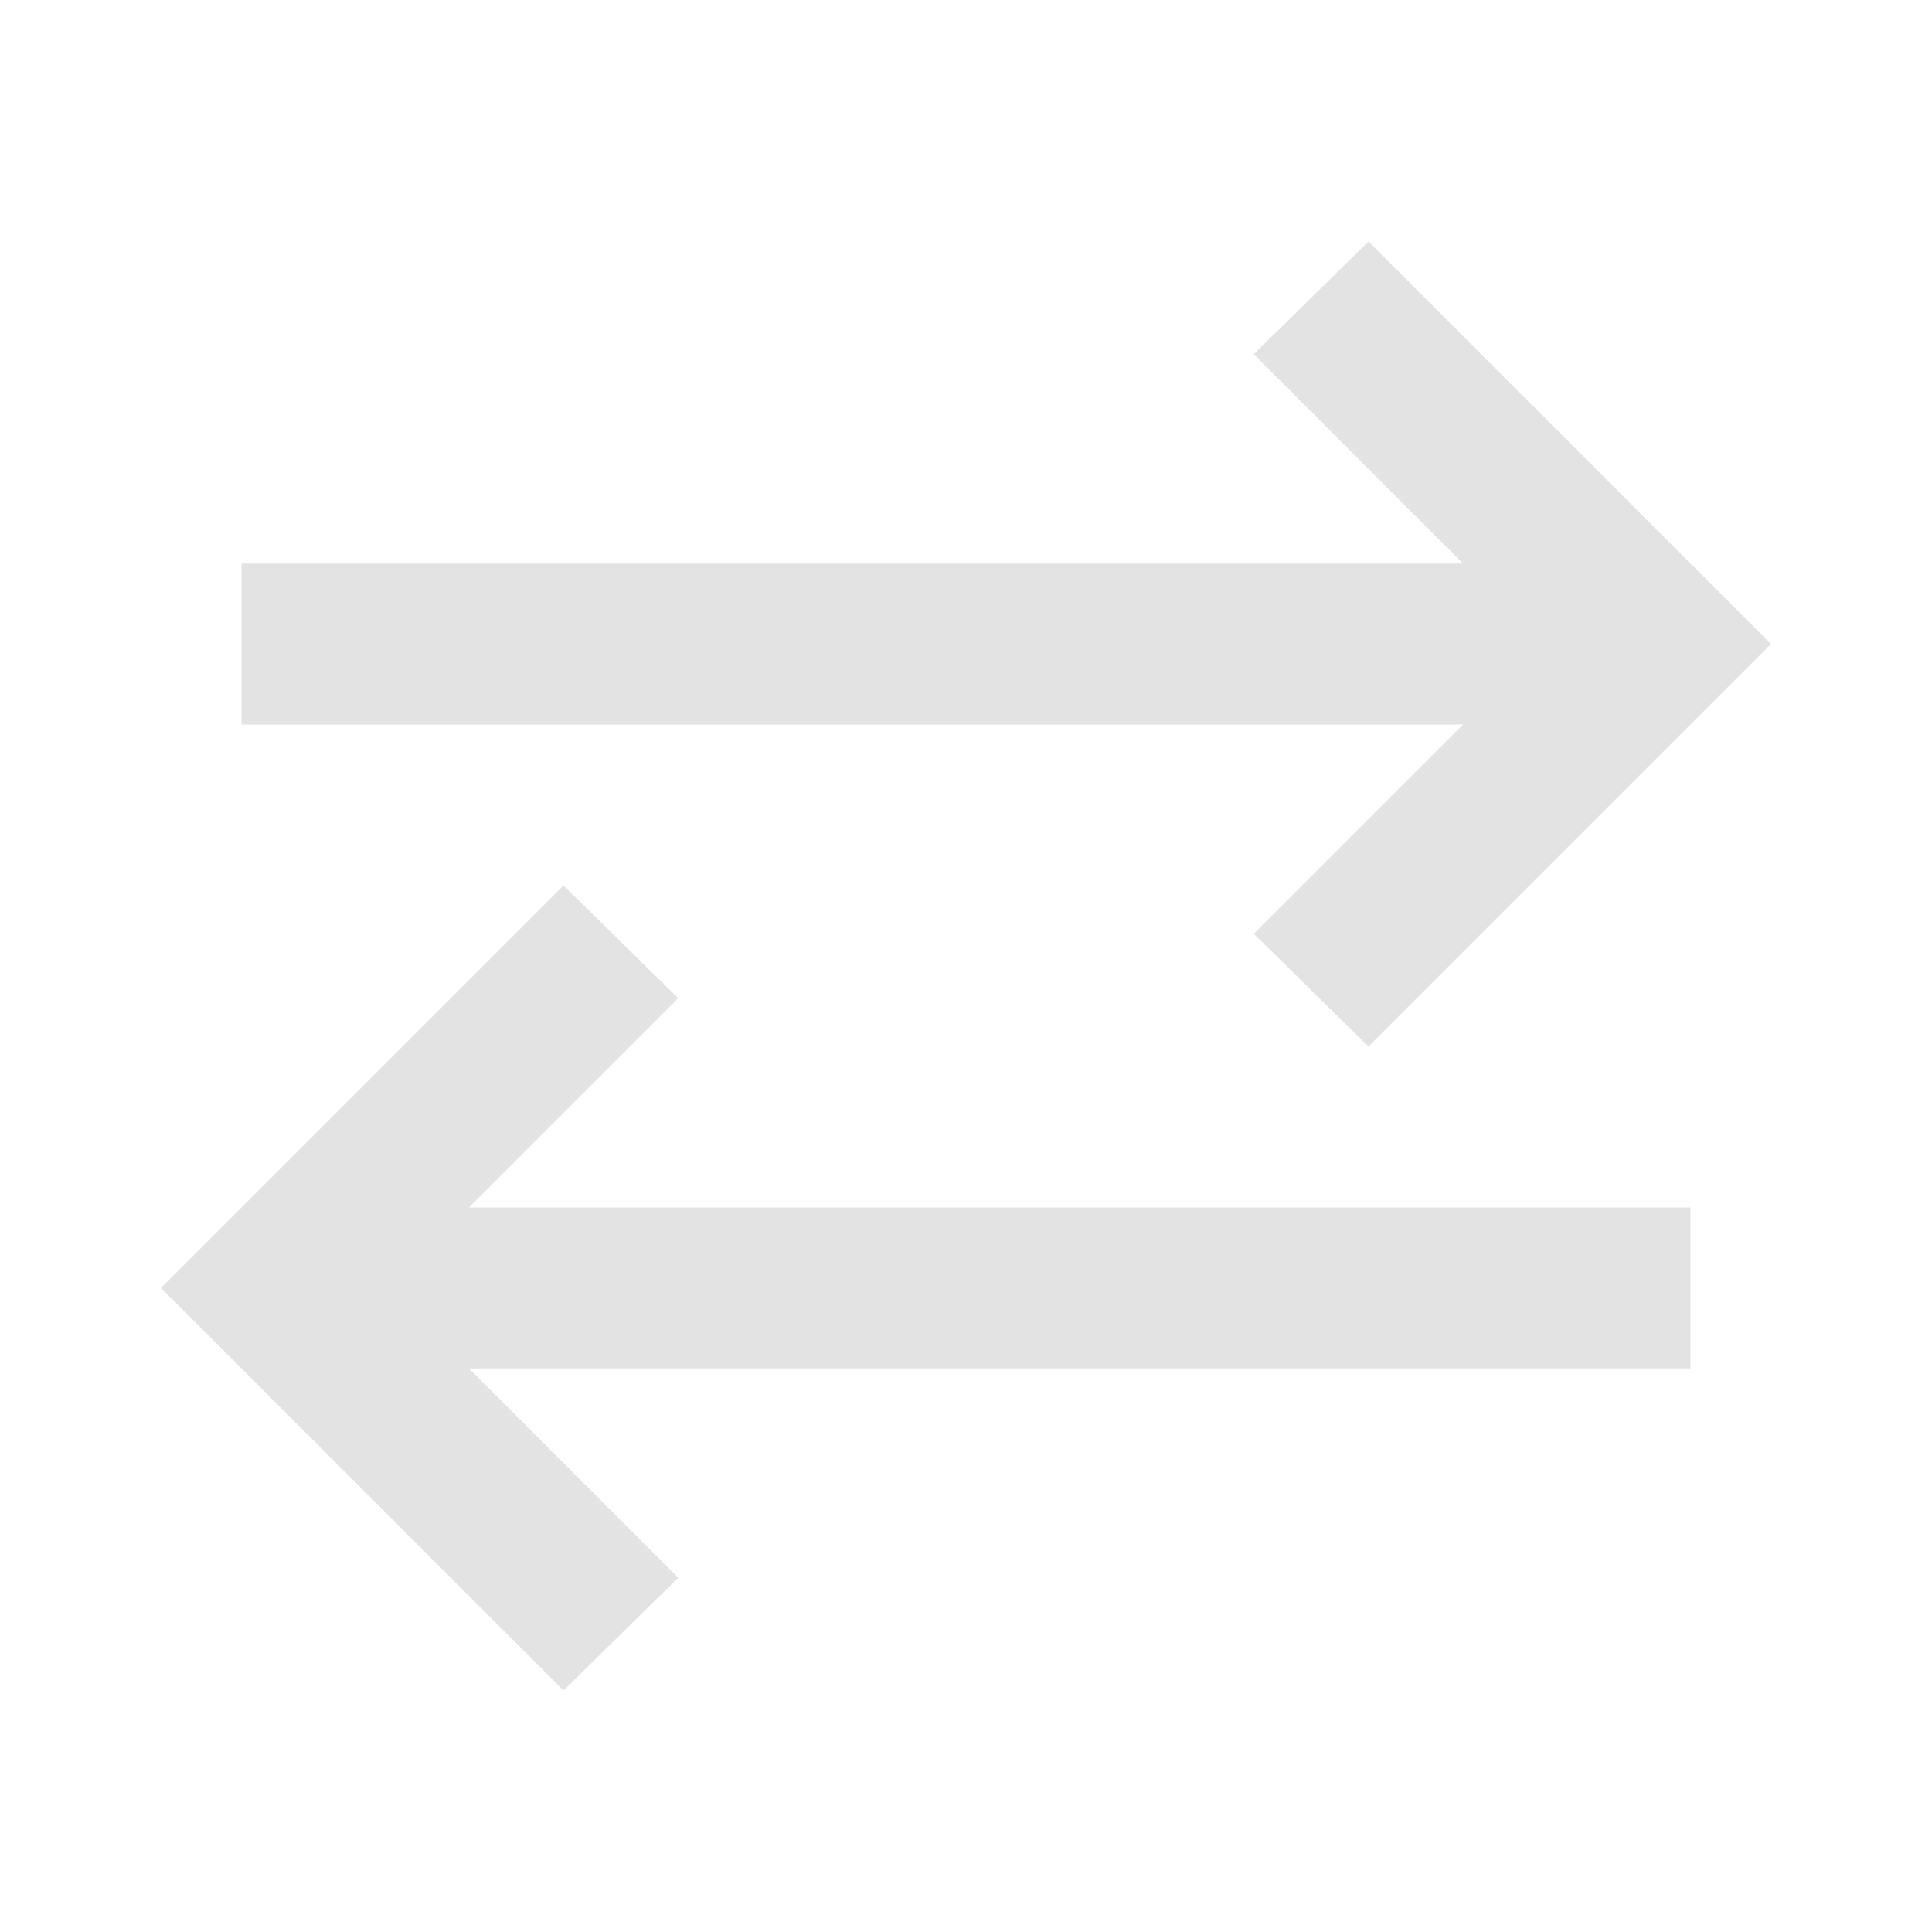
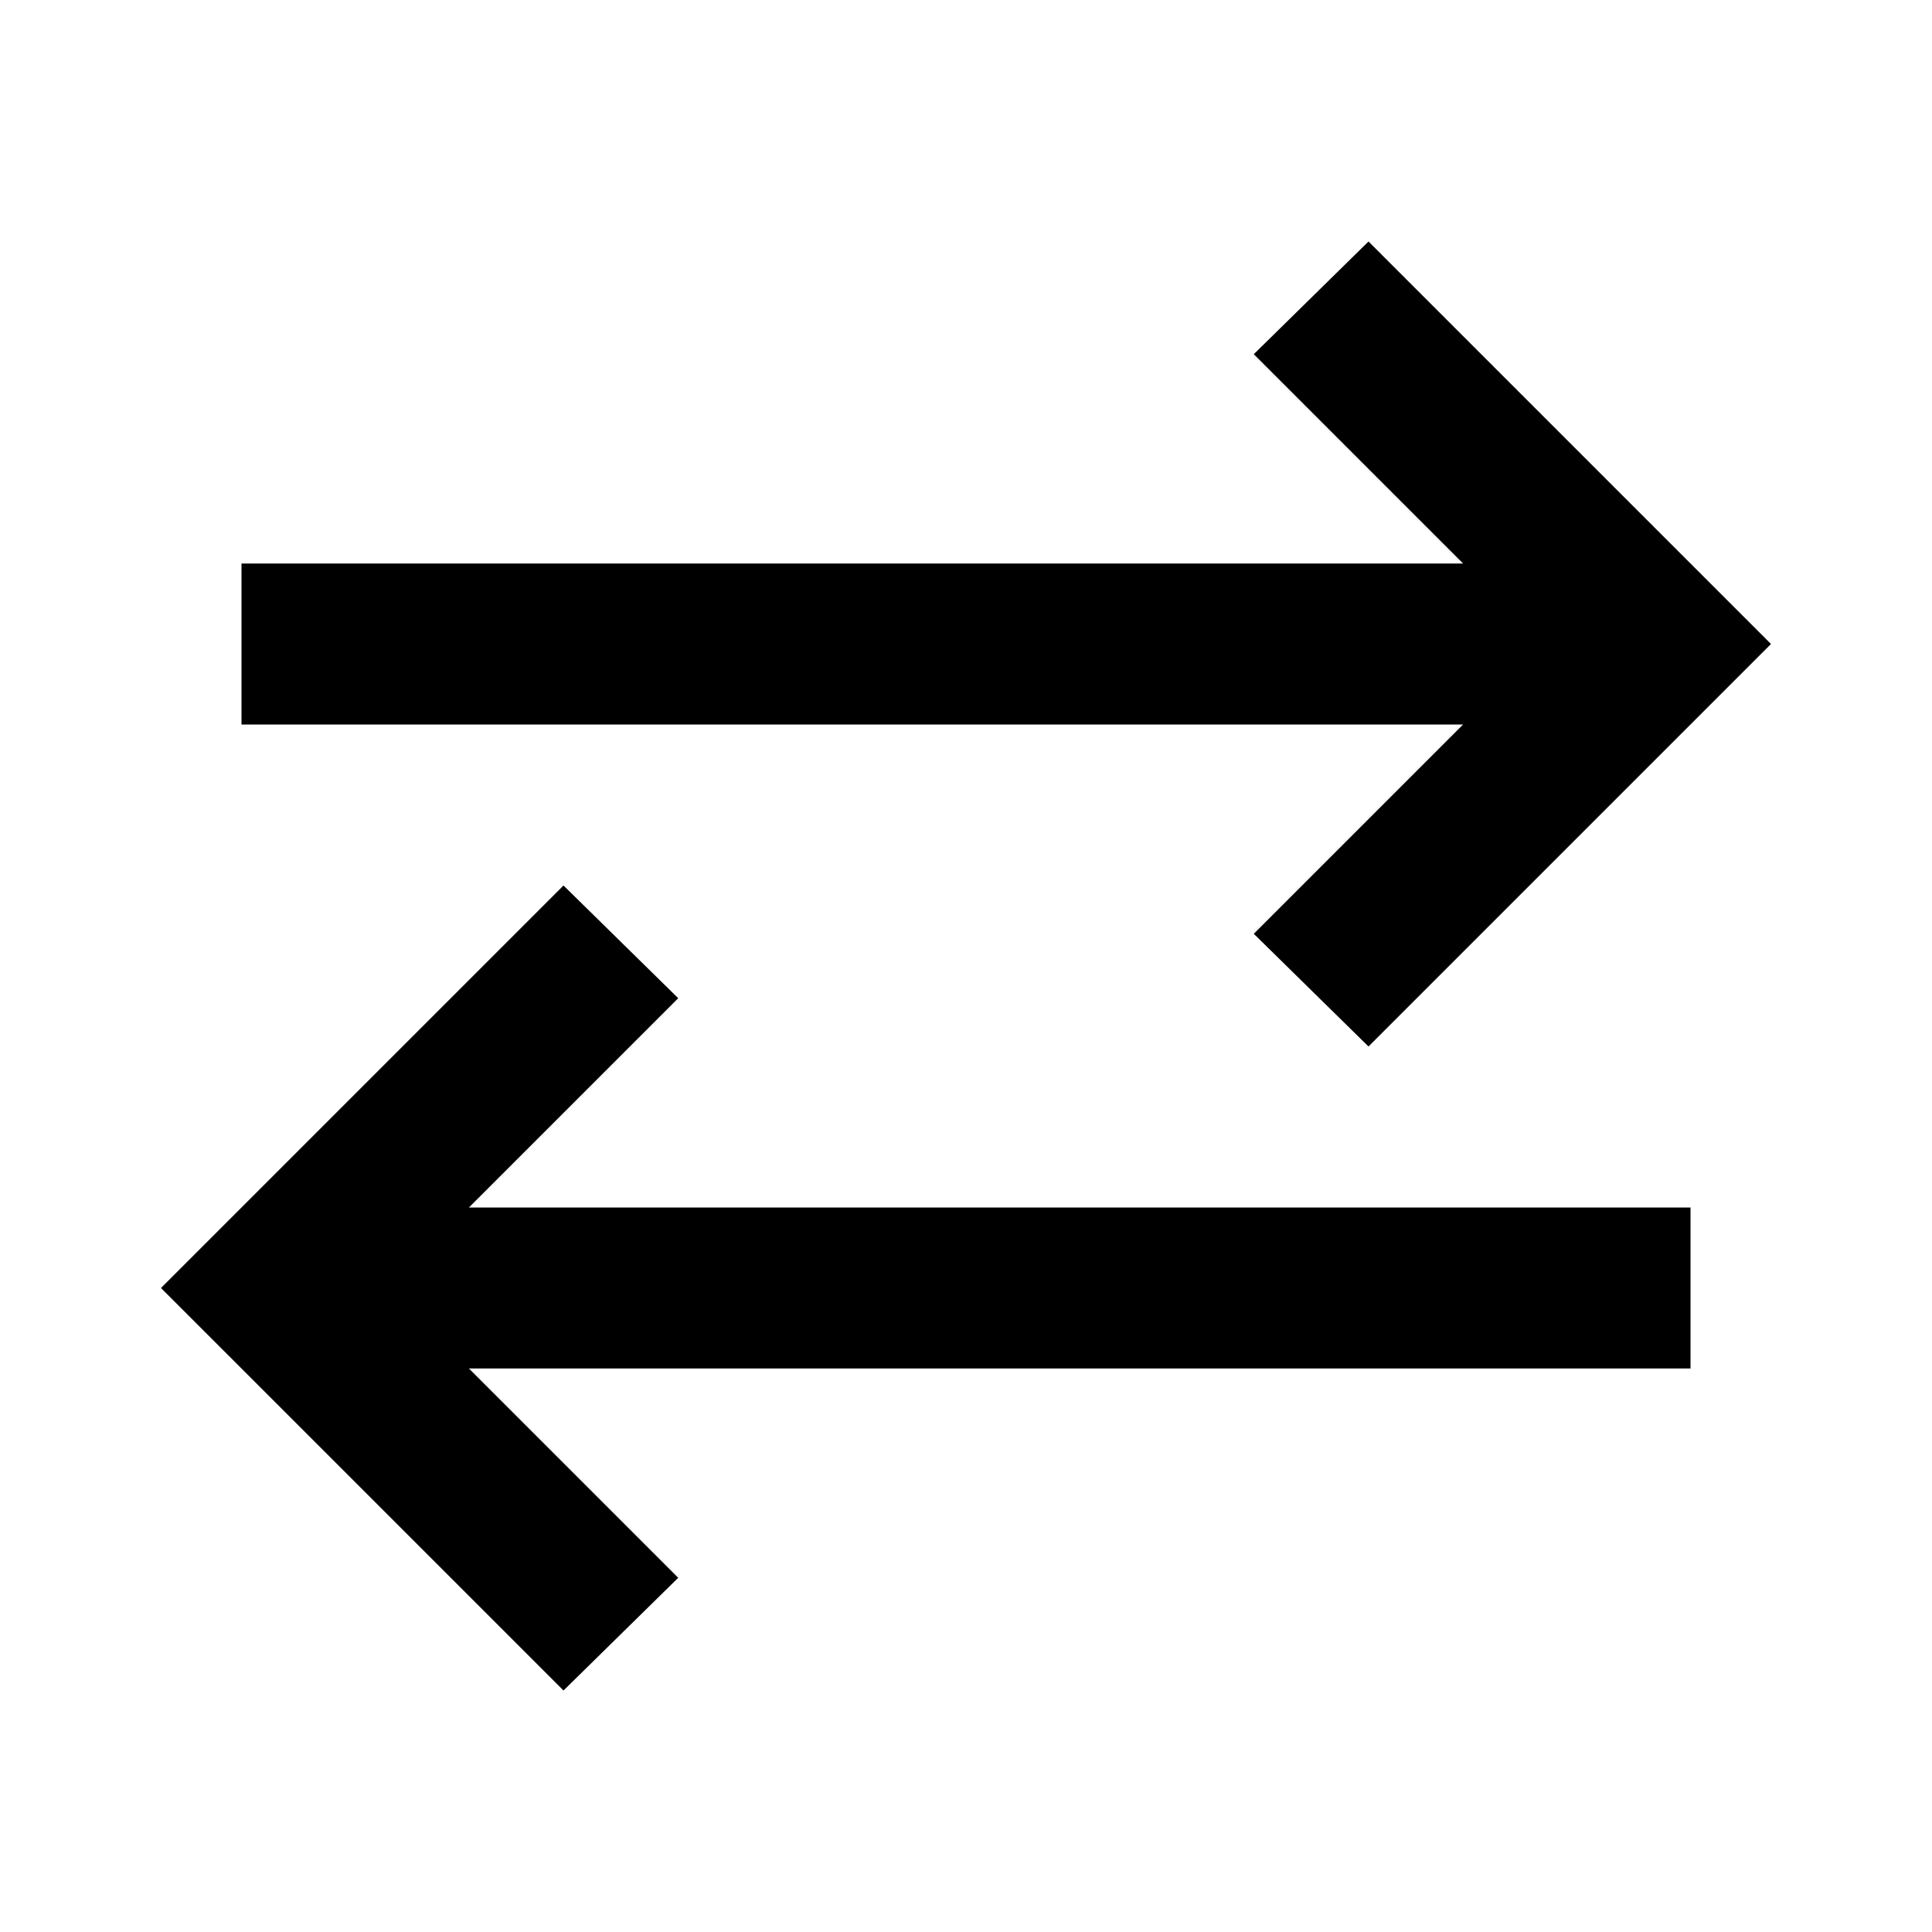
- <svg xmlns="http://www.w3.org/2000/svg" height="24px" viewBox="0 -960 960 960" width="24px" fill="#e3e3e3">
+ <svg xmlns="http://www.w3.org/2000/svg" height="24px" viewBox="0 -960 960 960" width="24px">
  <path d="M280-120 80-320l200-200 57 56-104 104h607v80H233l104 104-57 56Zm400-320-57-56 104-104H120v-80h607L623-784l57-56 200 200-200 200Z" />
</svg>
